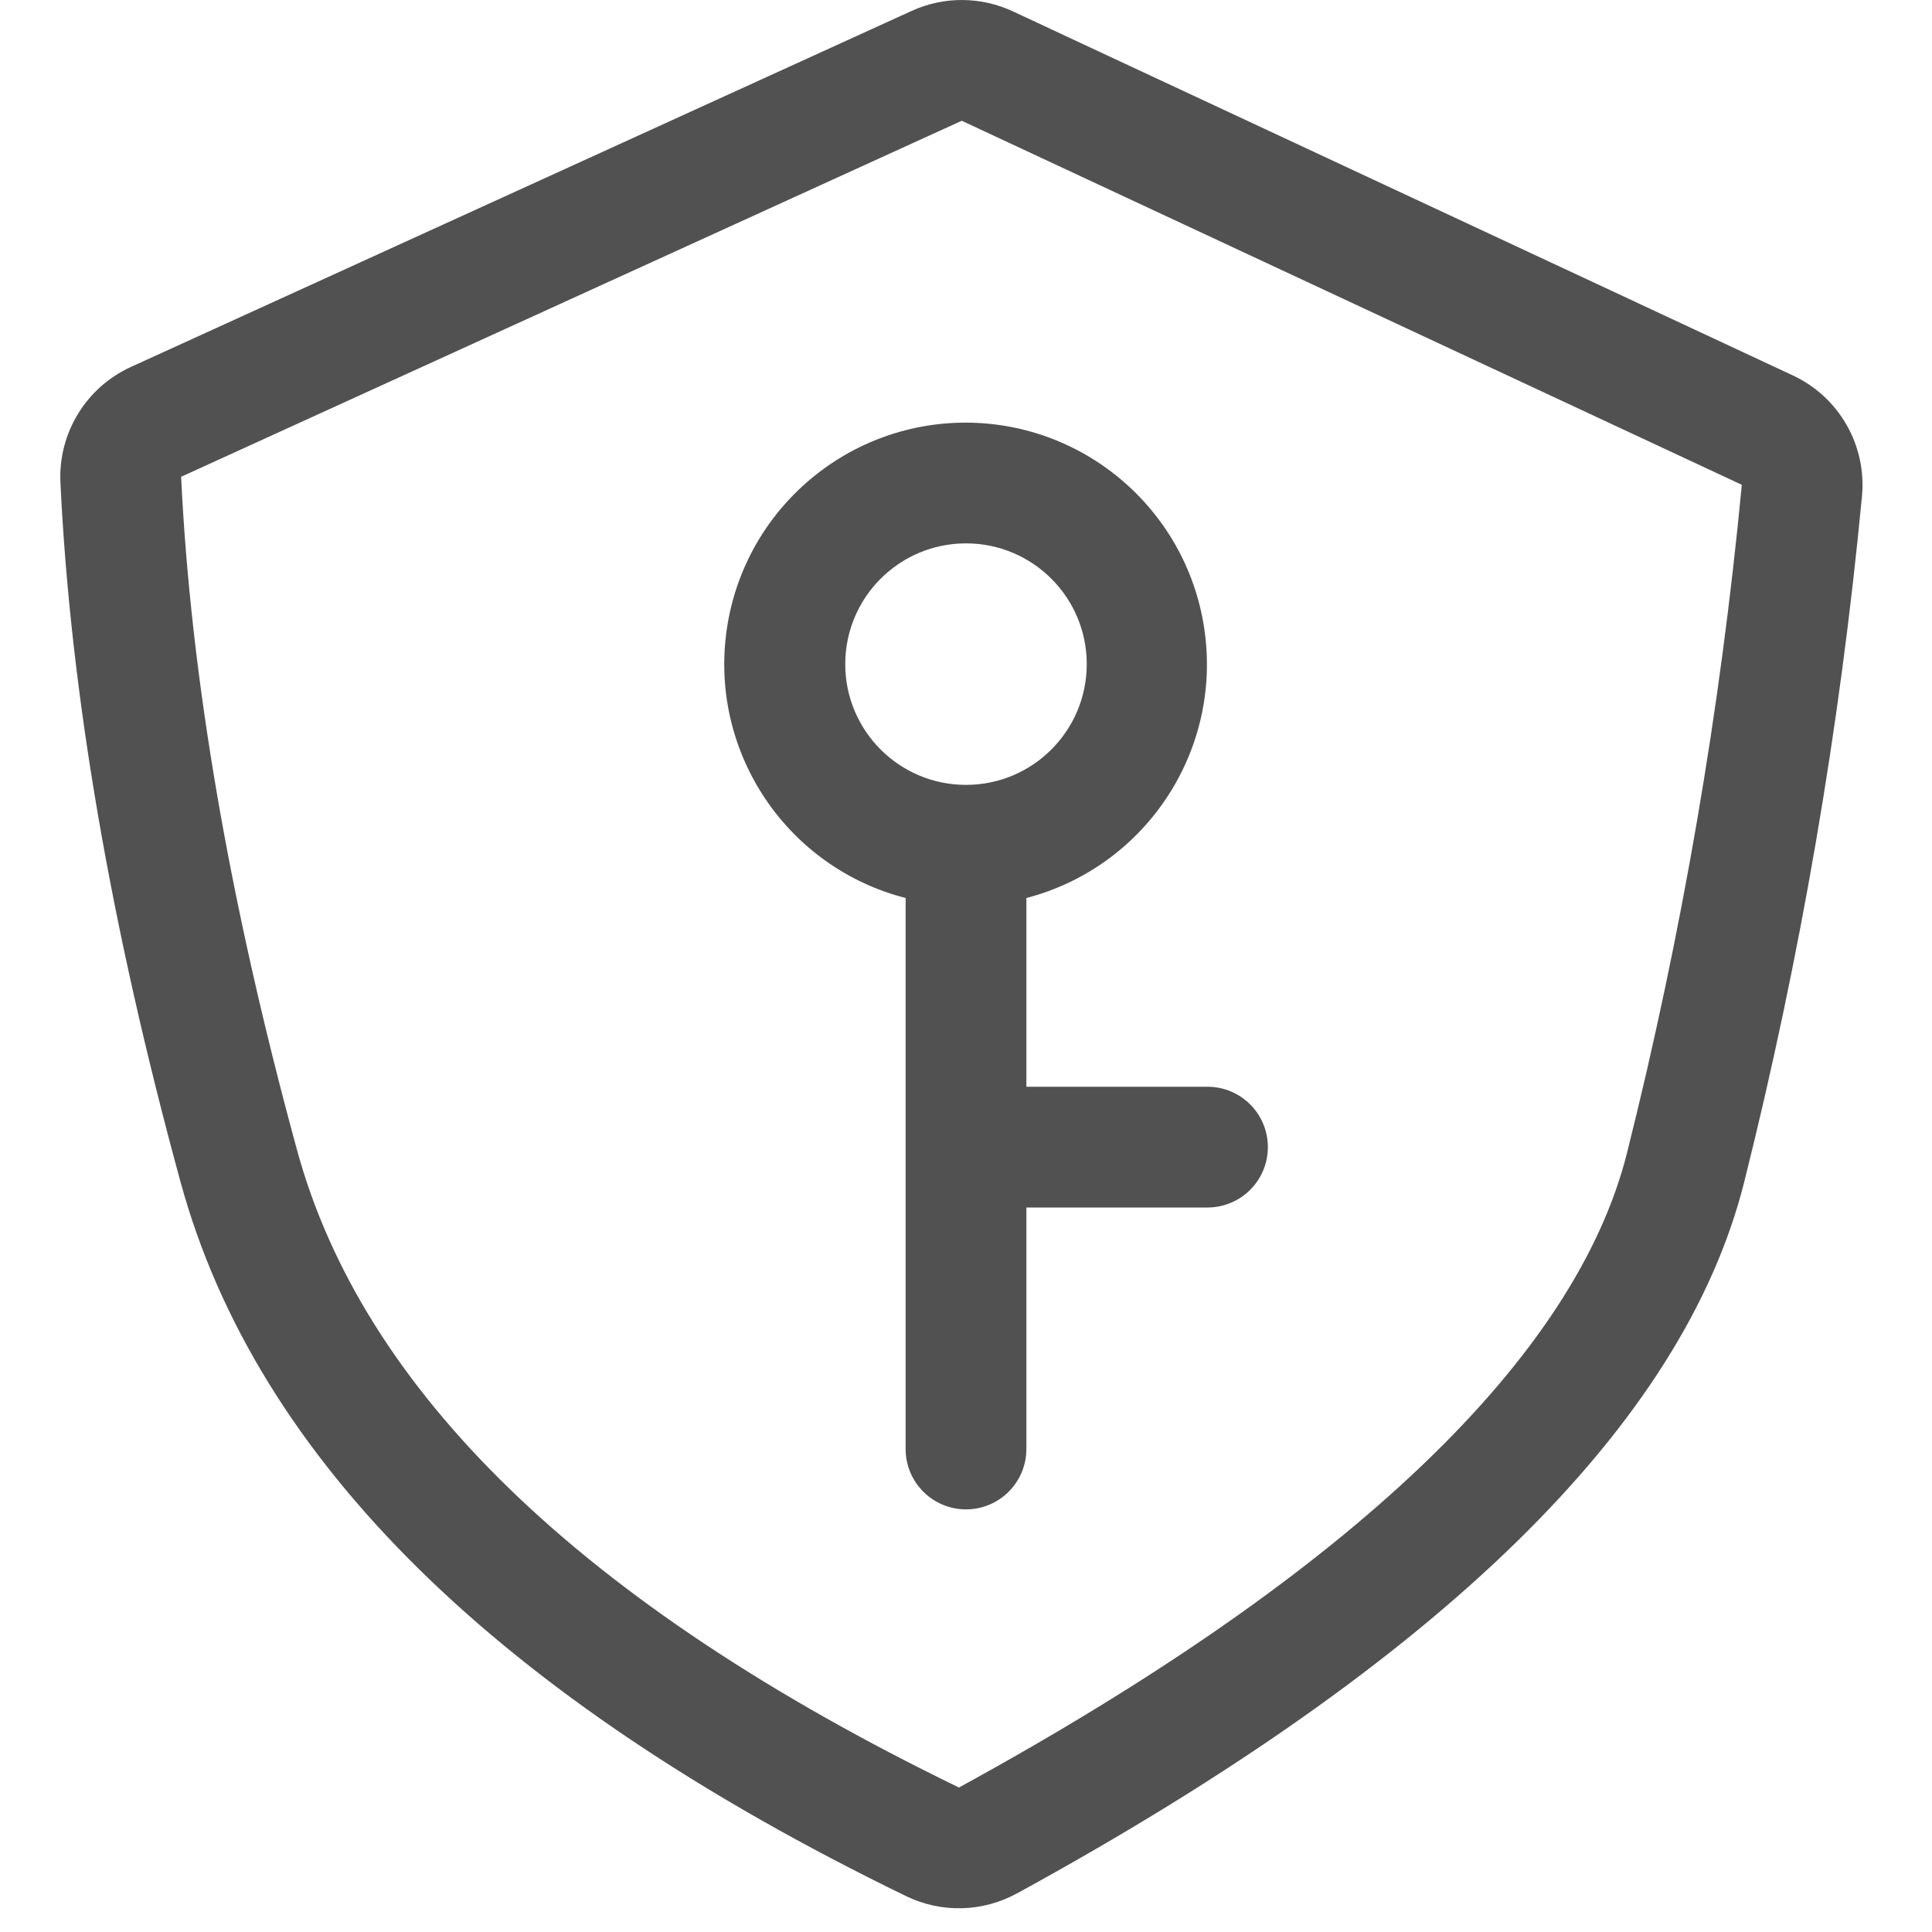
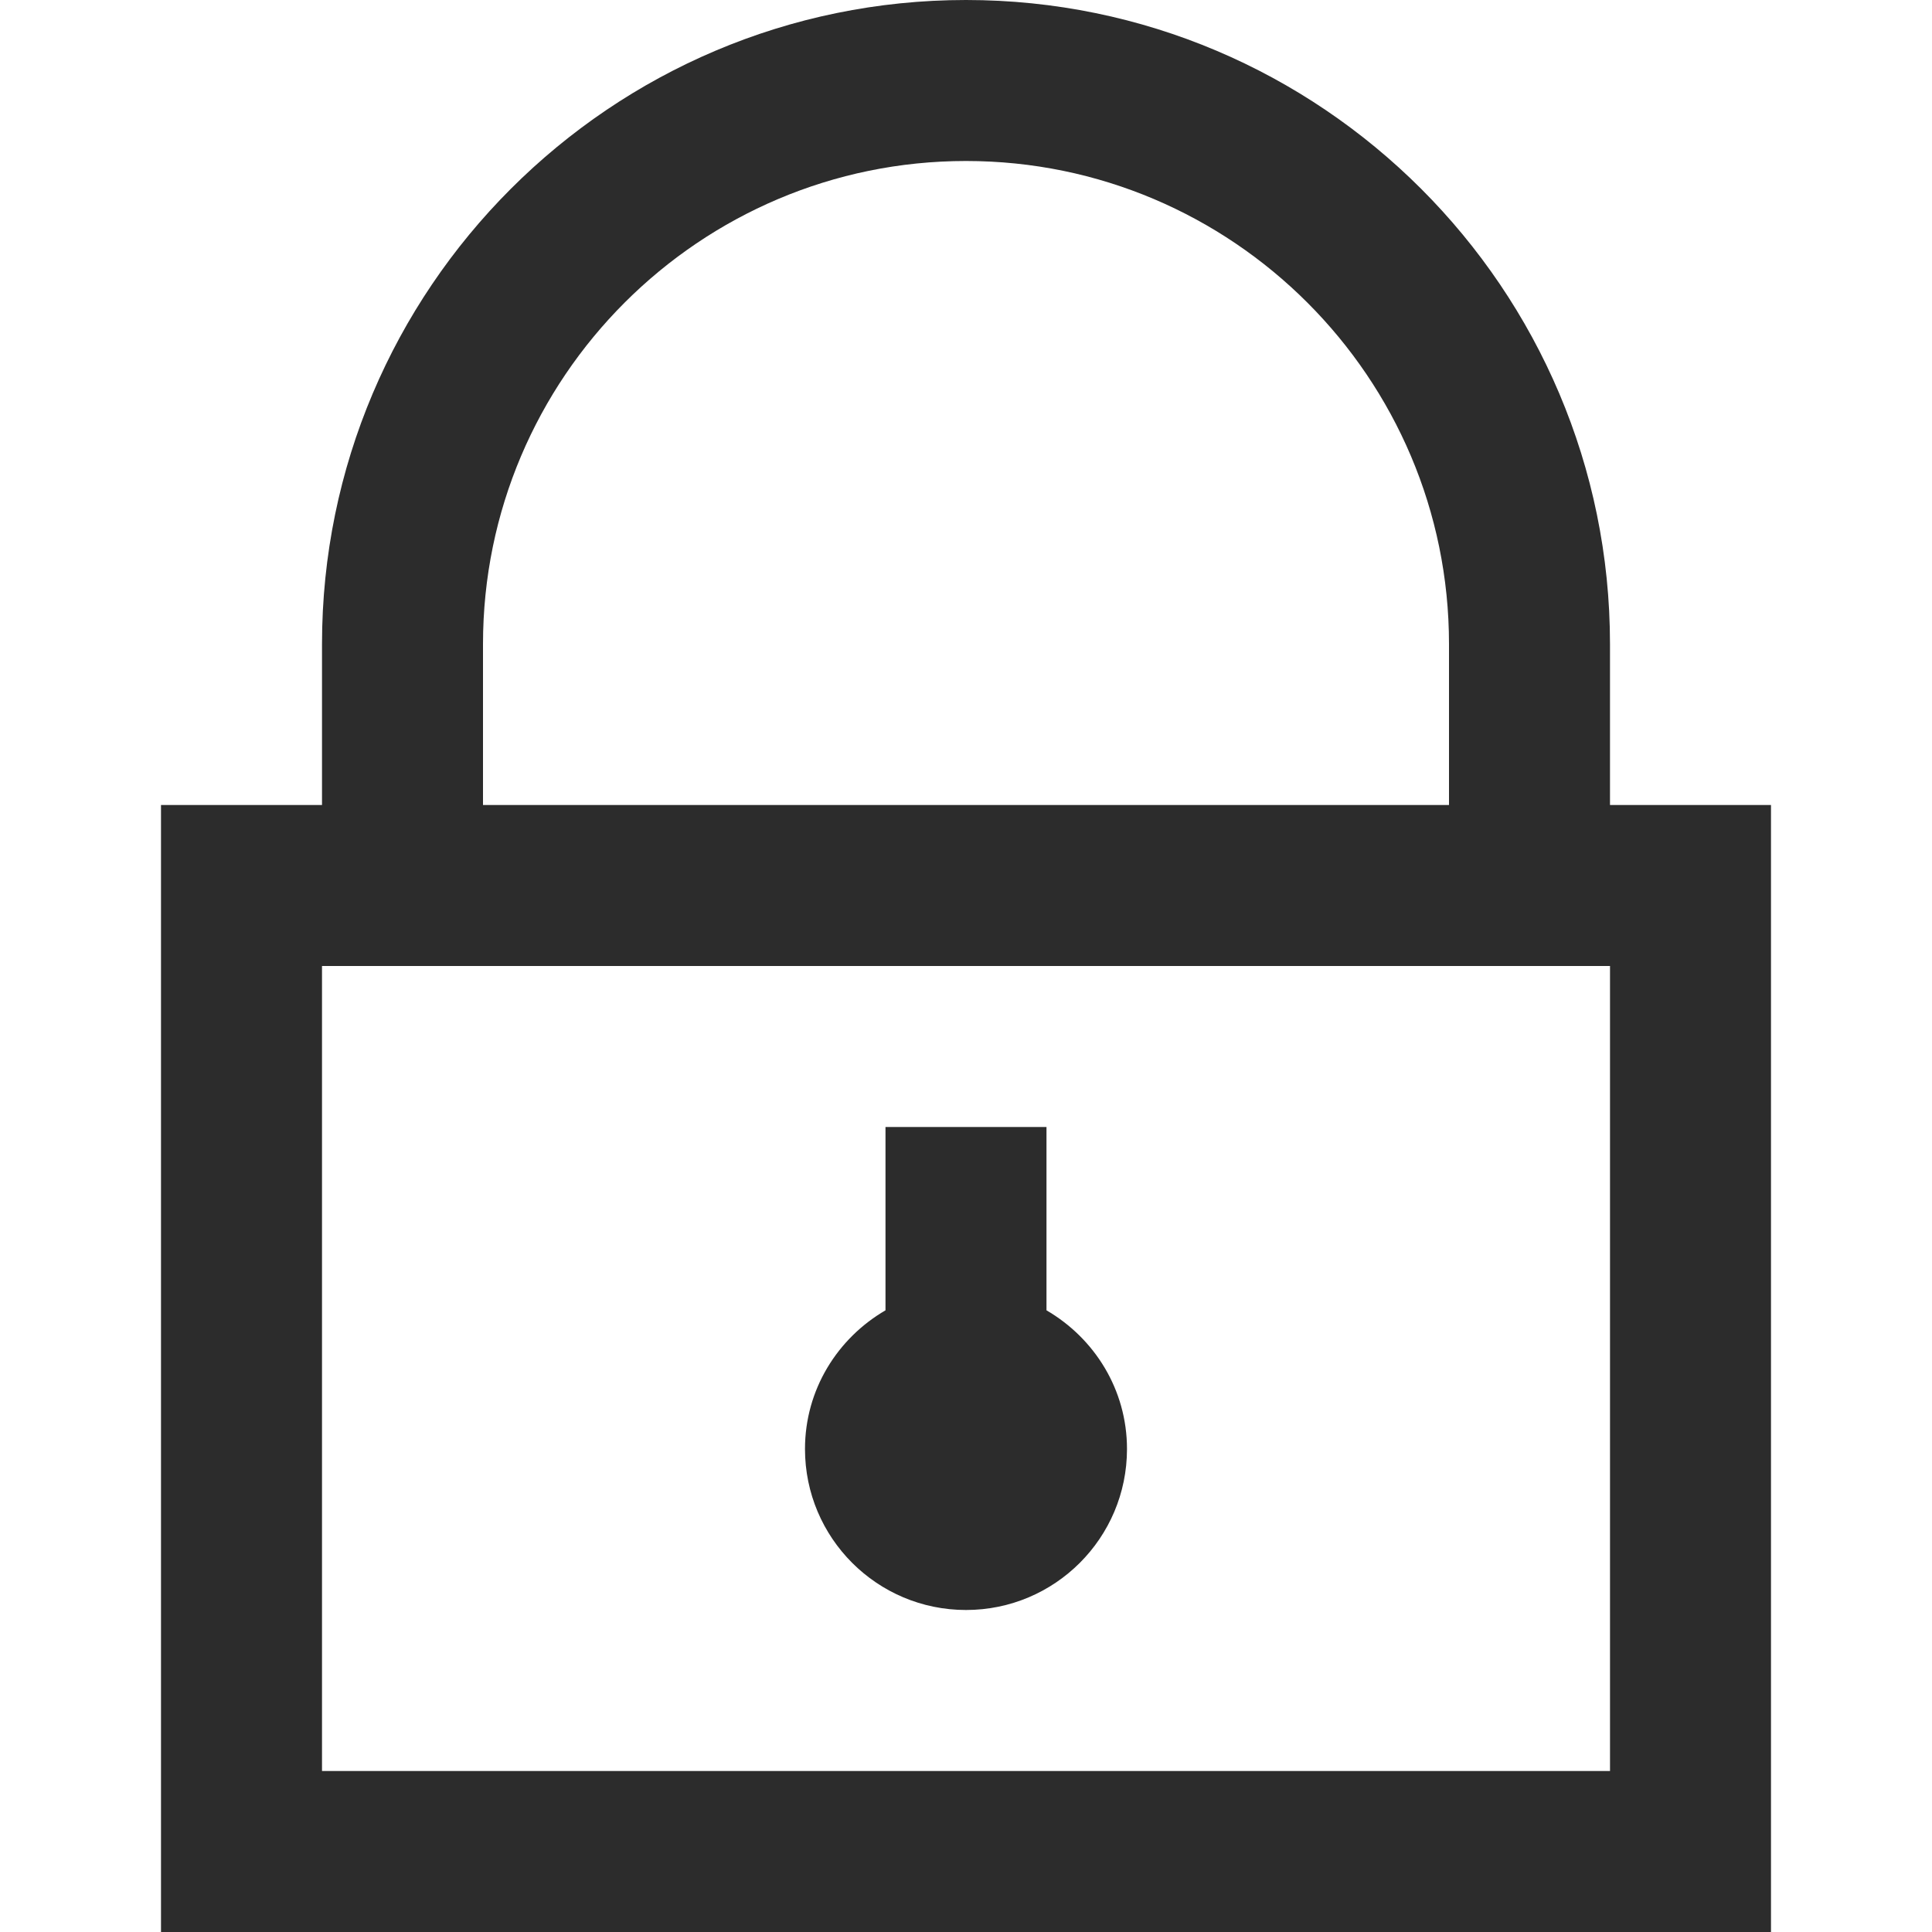
- <svg xmlns="http://www.w3.org/2000/svg" t="1706780074168" class="icon" viewBox="0 0 1024 1024" version="1.1" p-id="6054" width="200" height="200">
-   <path d="M538.944 1003.584c224.832-122.912 353.312-248.64 385.536-377.152A2450.752 2450.752 0 0 0 986.88 263.04a64 64 0 0 0-36.64-64.064L536.832 6.016A64 64 0 0 0 483.232 5.76L69.44 194.464a64 64 0 0 0-37.408 61.28c5.28 111.136 26.496 234.688 63.648 370.688 40.256 147.392 168.448 273.6 384.576 378.56a64 64 0 0 0 58.656-1.408z m-30.688-56.16C307.2 849.792 192.096 736.48 157.44 609.568 121.472 477.856 101.056 358.848 96 252.704L509.76 64l413.44 192.96a2386.752 2386.752 0 0 1-60.8 353.92c-26.88 107.296-143.488 221.376-354.144 336.544zM544 475.968A128.064 128.064 0 0 0 512 224a128 128 0 0 0-32 251.968V768a32 32 0 0 0 64 0v-128h96a32 32 0 0 0 0-64h-96v-100.032zM512 416a64 64 0 1 1 0-128 64 64 0 0 1 0 128z" fill="#515151" p-id="6055" />
+ <svg xmlns="http://www.w3.org/2000/svg" t="1717035393162" class="icon" viewBox="0 0 1024 1024" version="1.1" p-id="31658" width="200" height="200">
+   <path d="M853.33 426.67v-85.33C853.33 153.12 700.21 0 512 0S170.67 153.12 170.67 341.33v85.33H85.33V1024h853.33V426.67h-85.33zM256 341.33c0-141.16 114.84-256 256-256s256 114.84 256 256v85.33H256v-85.33z m597.34 597.34H170.67V512h682.67v426.67z" fill="#2c2c2c" p-id="31659" />
+   <path d="M512 853.33c47.13 0 85.33-38.21 85.33-85.33 0-31.51-17.27-58.72-42.67-73.5v-97.17h-85.33v97.17c-25.4 14.78-42.67 41.99-42.67 73.5 0.01 47.13 38.21 85.33 85.34 85.33z" fill="#2c2c2c" p-id="31660" />
</svg>
